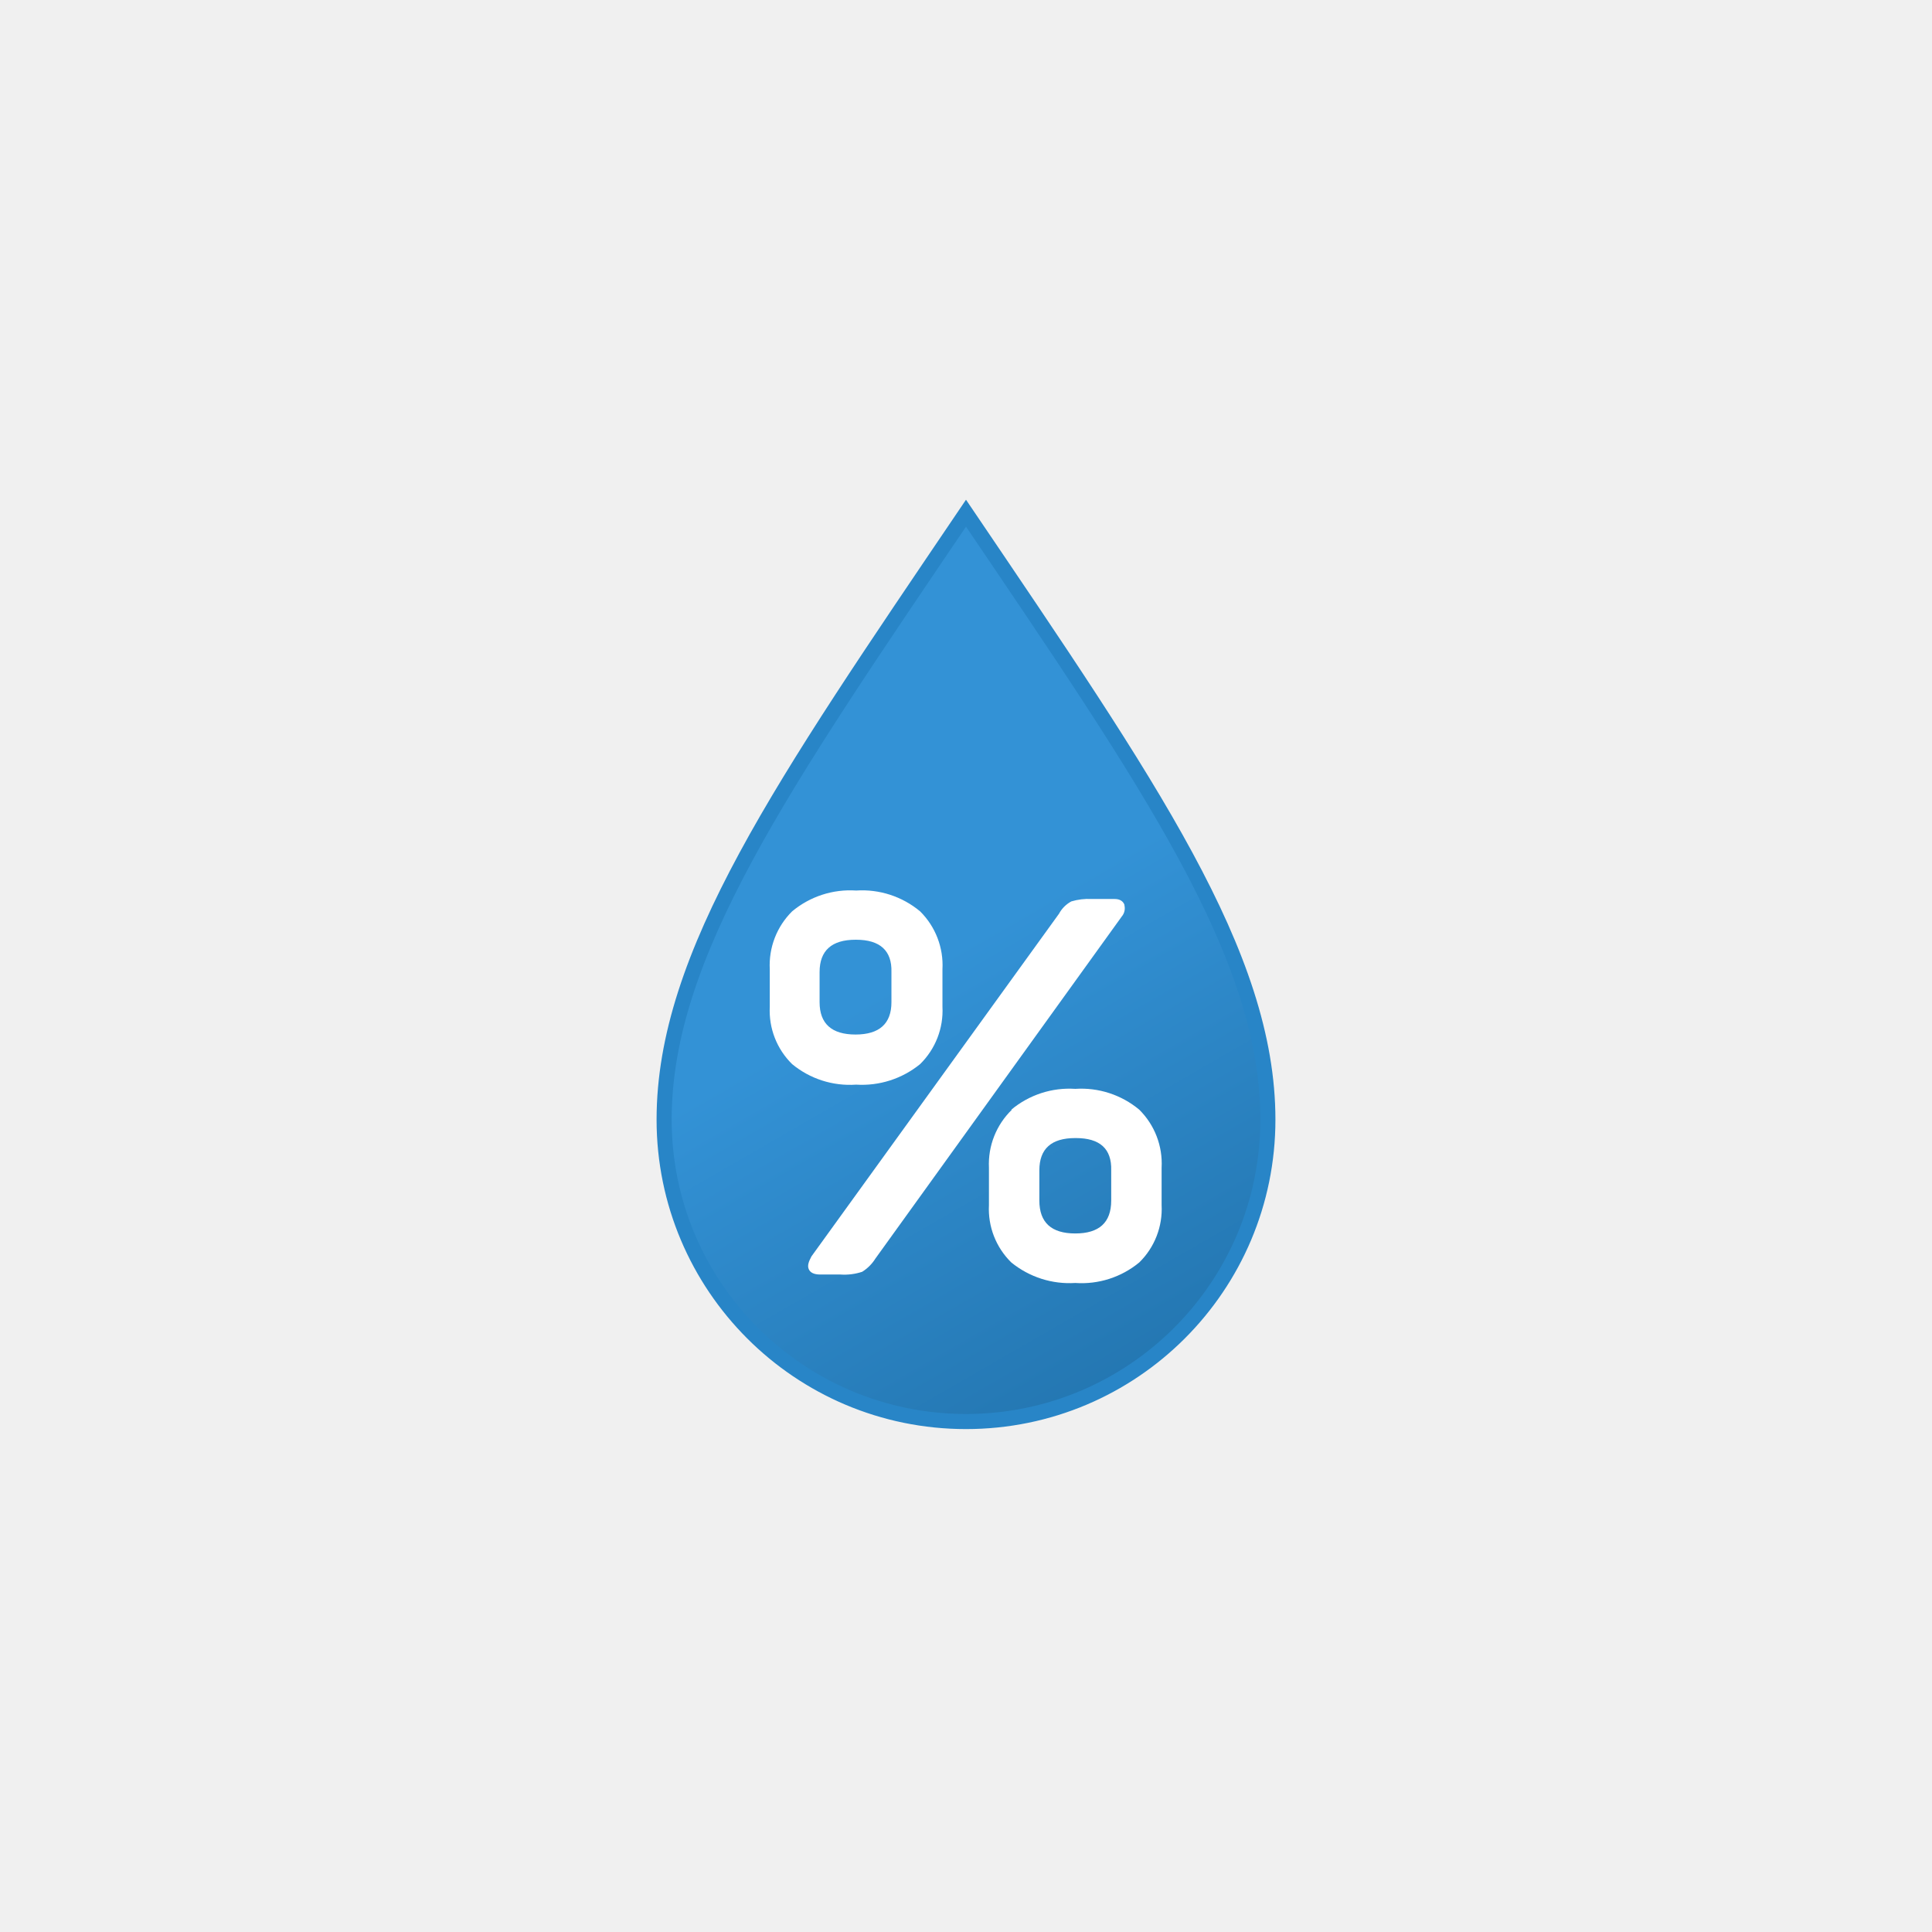
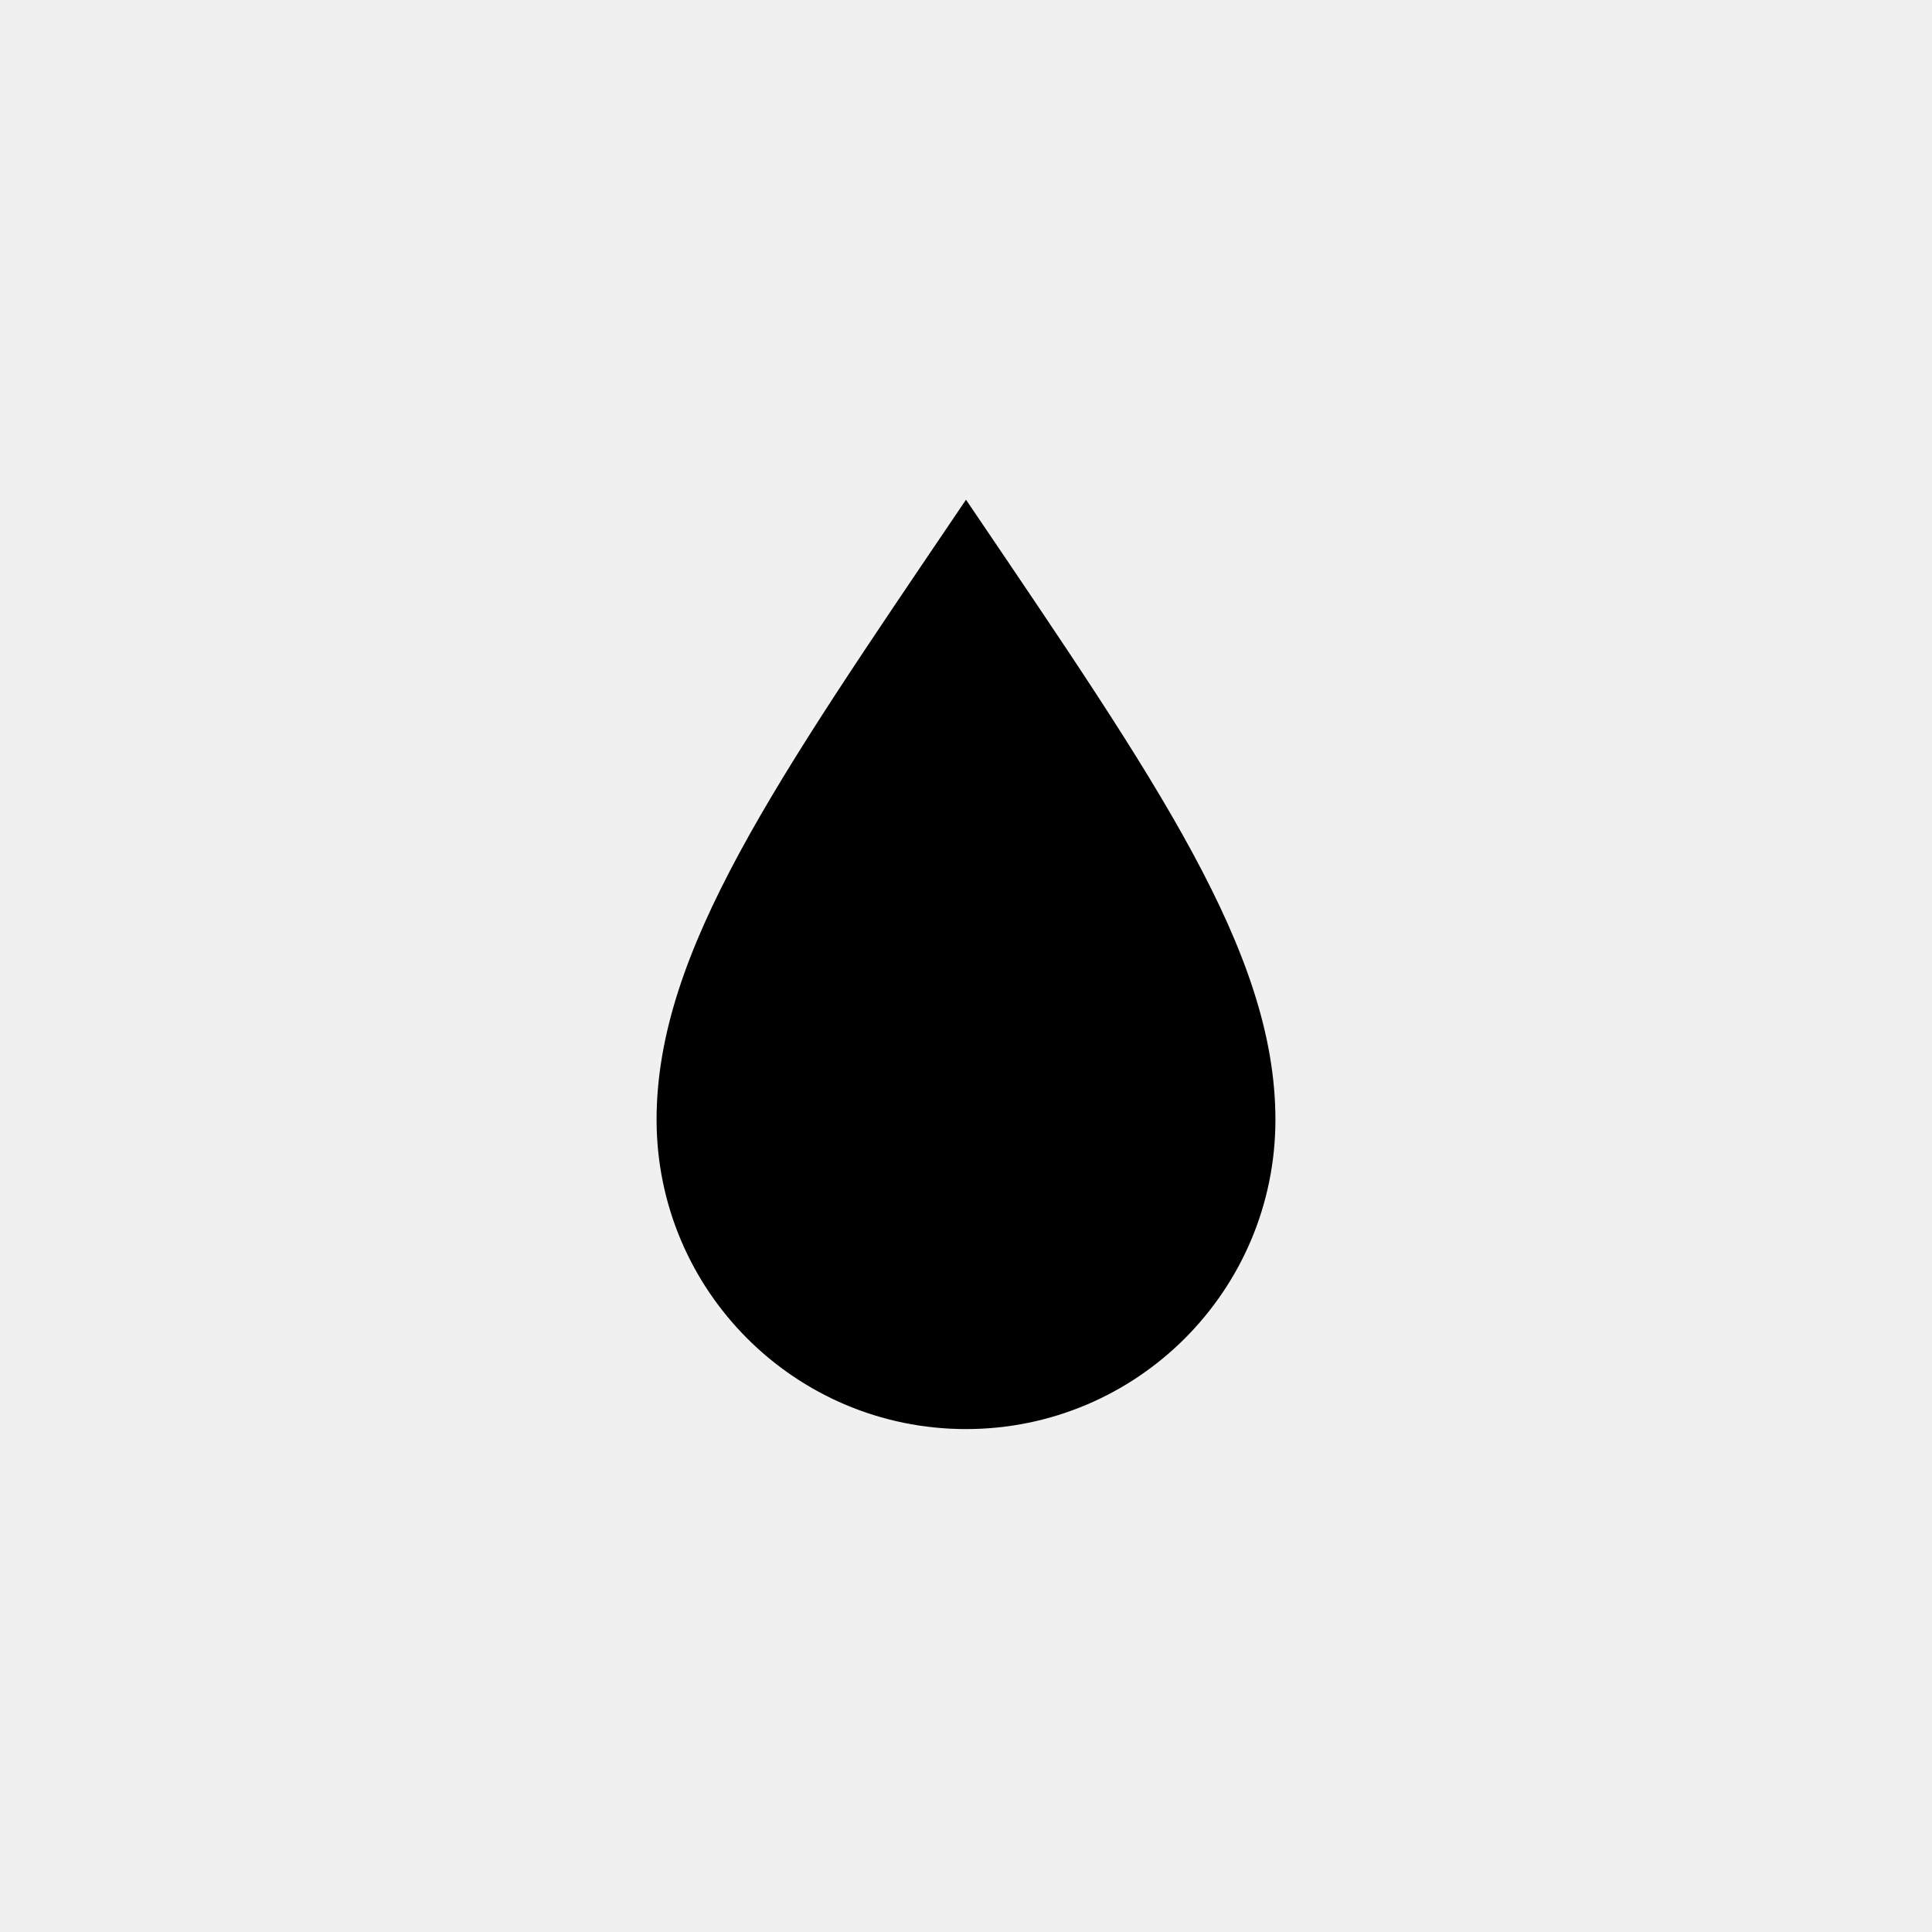
<svg xmlns="http://www.w3.org/2000/svg" viewBox="0 0 64 64">
-   <defs>
-     <linearGradient id="a" x1="23.61" x2="37.27" y1="21.85" y2="45.52" gradientUnits="userSpaceOnUse">
-       <stop offset="0" stop-color="#3392d6" />
-       <stop offset=".45" stop-color="#3392d6" />
-       <stop offset="1" stop-color="#2477b2" />
-     </linearGradient>
-   </defs>
-   <path fill="url(#a)" stroke="#2885c7" stroke-miterlimit="10" stroke-width=".5" d="M32 17c-6.09 9-10 14.62-10 20.09a10 10 0 0020 0C42 31.62 38.09 26 32 17z" />
-   <path fill="#fff" d="M26.24 30.19a3 3 0 012.12-.69 3 3 0 012.12.69 2.51 2.51 0 01.74 1.92v1.24a2.48 2.48 0 01-.74 1.9 3.05 3.05 0 01-2.12.68 3 3 0 01-2.12-.68 2.48 2.48 0 01-.74-1.9v-1.24a2.51 2.51 0 01.74-1.92zm11-.23a.42.42 0 01-.08.4L29 41.69a1.37 1.37 0 01-.44.44 1.87 1.87 0 01-.72.09h-.67c-.2 0-.33-.06-.38-.18s0-.25.09-.42l8.2-11.35a1 1 0 01.41-.41 2 2 0 01.67-.08h.76q.27 0 .34.22zm-8.9 1.17c-.79 0-1.19.36-1.19 1.07v1c0 .71.4 1.07 1.19 1.07s1.19-.36 1.19-1.07v-1c.02-.71-.38-1.07-1.17-1.07zm5.16 5.63a3 3 0 012.12-.69 3 3 0 012.12.69 2.51 2.51 0 01.74 1.92v1.24a2.48 2.48 0 01-.74 1.9 3 3 0 01-2.12.68 3.05 3.05 0 01-2.12-.68 2.48 2.48 0 01-.74-1.9v-1.24a2.51 2.51 0 01.76-1.92zm2.12.94c-.79 0-1.19.35-1.19 1.07v1c0 .73.4 1.09 1.19 1.09s1.19-.36 1.19-1.09v-1c.02-.72-.38-1.07-1.17-1.07z" />
+   <path fill="#000" stroke="#000" stroke-miterlimit="10" stroke-width=".5" d="M32 17c-6.09 9-10 14.62-10 20.09a10 10 0 0020 0C42 31.62 38.09 26 32 17z" />
+   <path fill="#000" d="M26.24 30.19a3 3 0 012.12-.69 3 3 0 012.12.69 2.51 2.51 0 01.74 1.92v1.24a2.48 2.48 0 01-.74 1.9 3.05 3.05 0 01-2.12.68 3 3 0 01-2.12-.68 2.48 2.48 0 01-.74-1.9v-1.24a2.51 2.51 0 01.74-1.92zm11-.23a.42.42 0 01-.08.4L29 41.69a1.37 1.37 0 01-.44.44 1.87 1.87 0 01-.72.09h-.67c-.2 0-.33-.06-.38-.18s0-.25.09-.42l8.2-11.35a1 1 0 01.41-.41 2 2 0 01.67-.08h.76q.27 0 .34.22zm-8.9 1.17c-.79 0-1.19.36-1.19 1.07v1c0 .71.4 1.07 1.19 1.07s1.19-.36 1.19-1.07v-1c.02-.71-.38-1.07-1.17-1.07zm5.16 5.63a3 3 0 012.12-.69 3 3 0 012.12.69 2.51 2.51 0 01.74 1.92v1.24a2.48 2.48 0 01-.74 1.9 3 3 0 01-2.12.68 3.05 3.05 0 01-2.12-.68 2.48 2.48 0 01-.74-1.9v-1.24a2.51 2.51 0 01.76-1.92zm2.12.94c-.79 0-1.19.35-1.19 1.07v1c0 .73.4 1.09 1.19 1.09s1.19-.36 1.19-1.09v-1c.02-.72-.38-1.07-1.17-1.07z" />
</svg>
